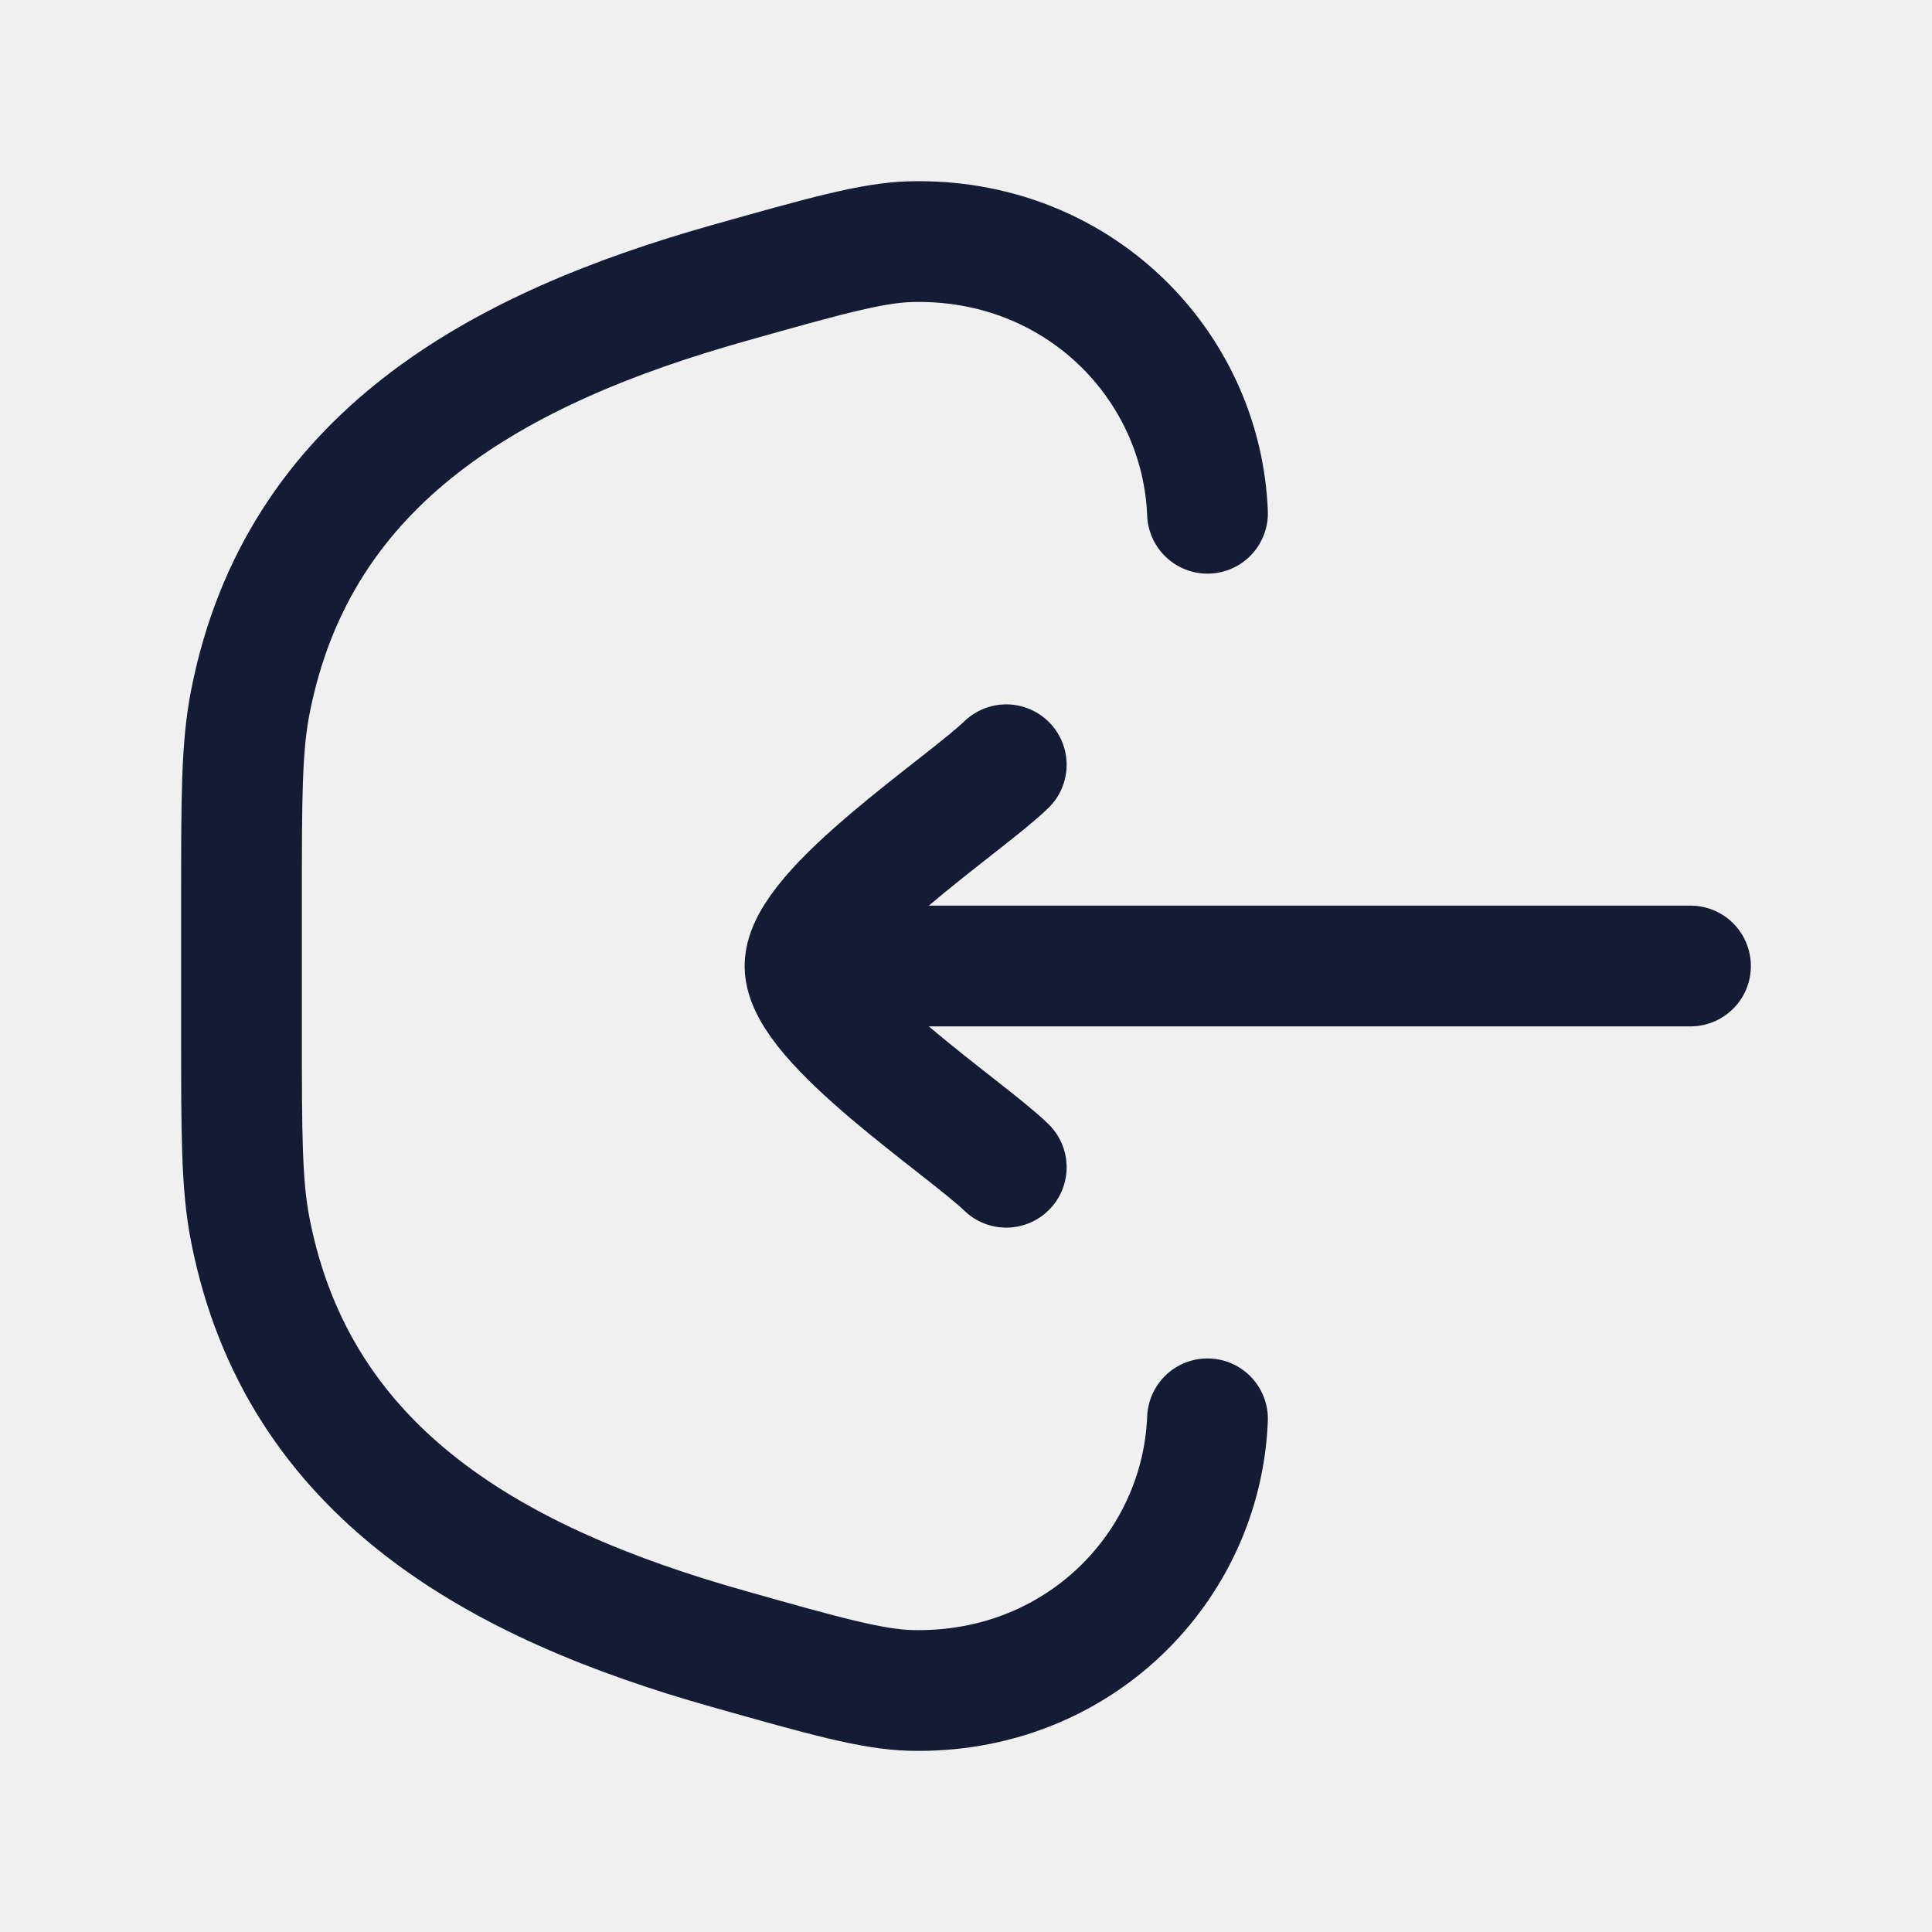
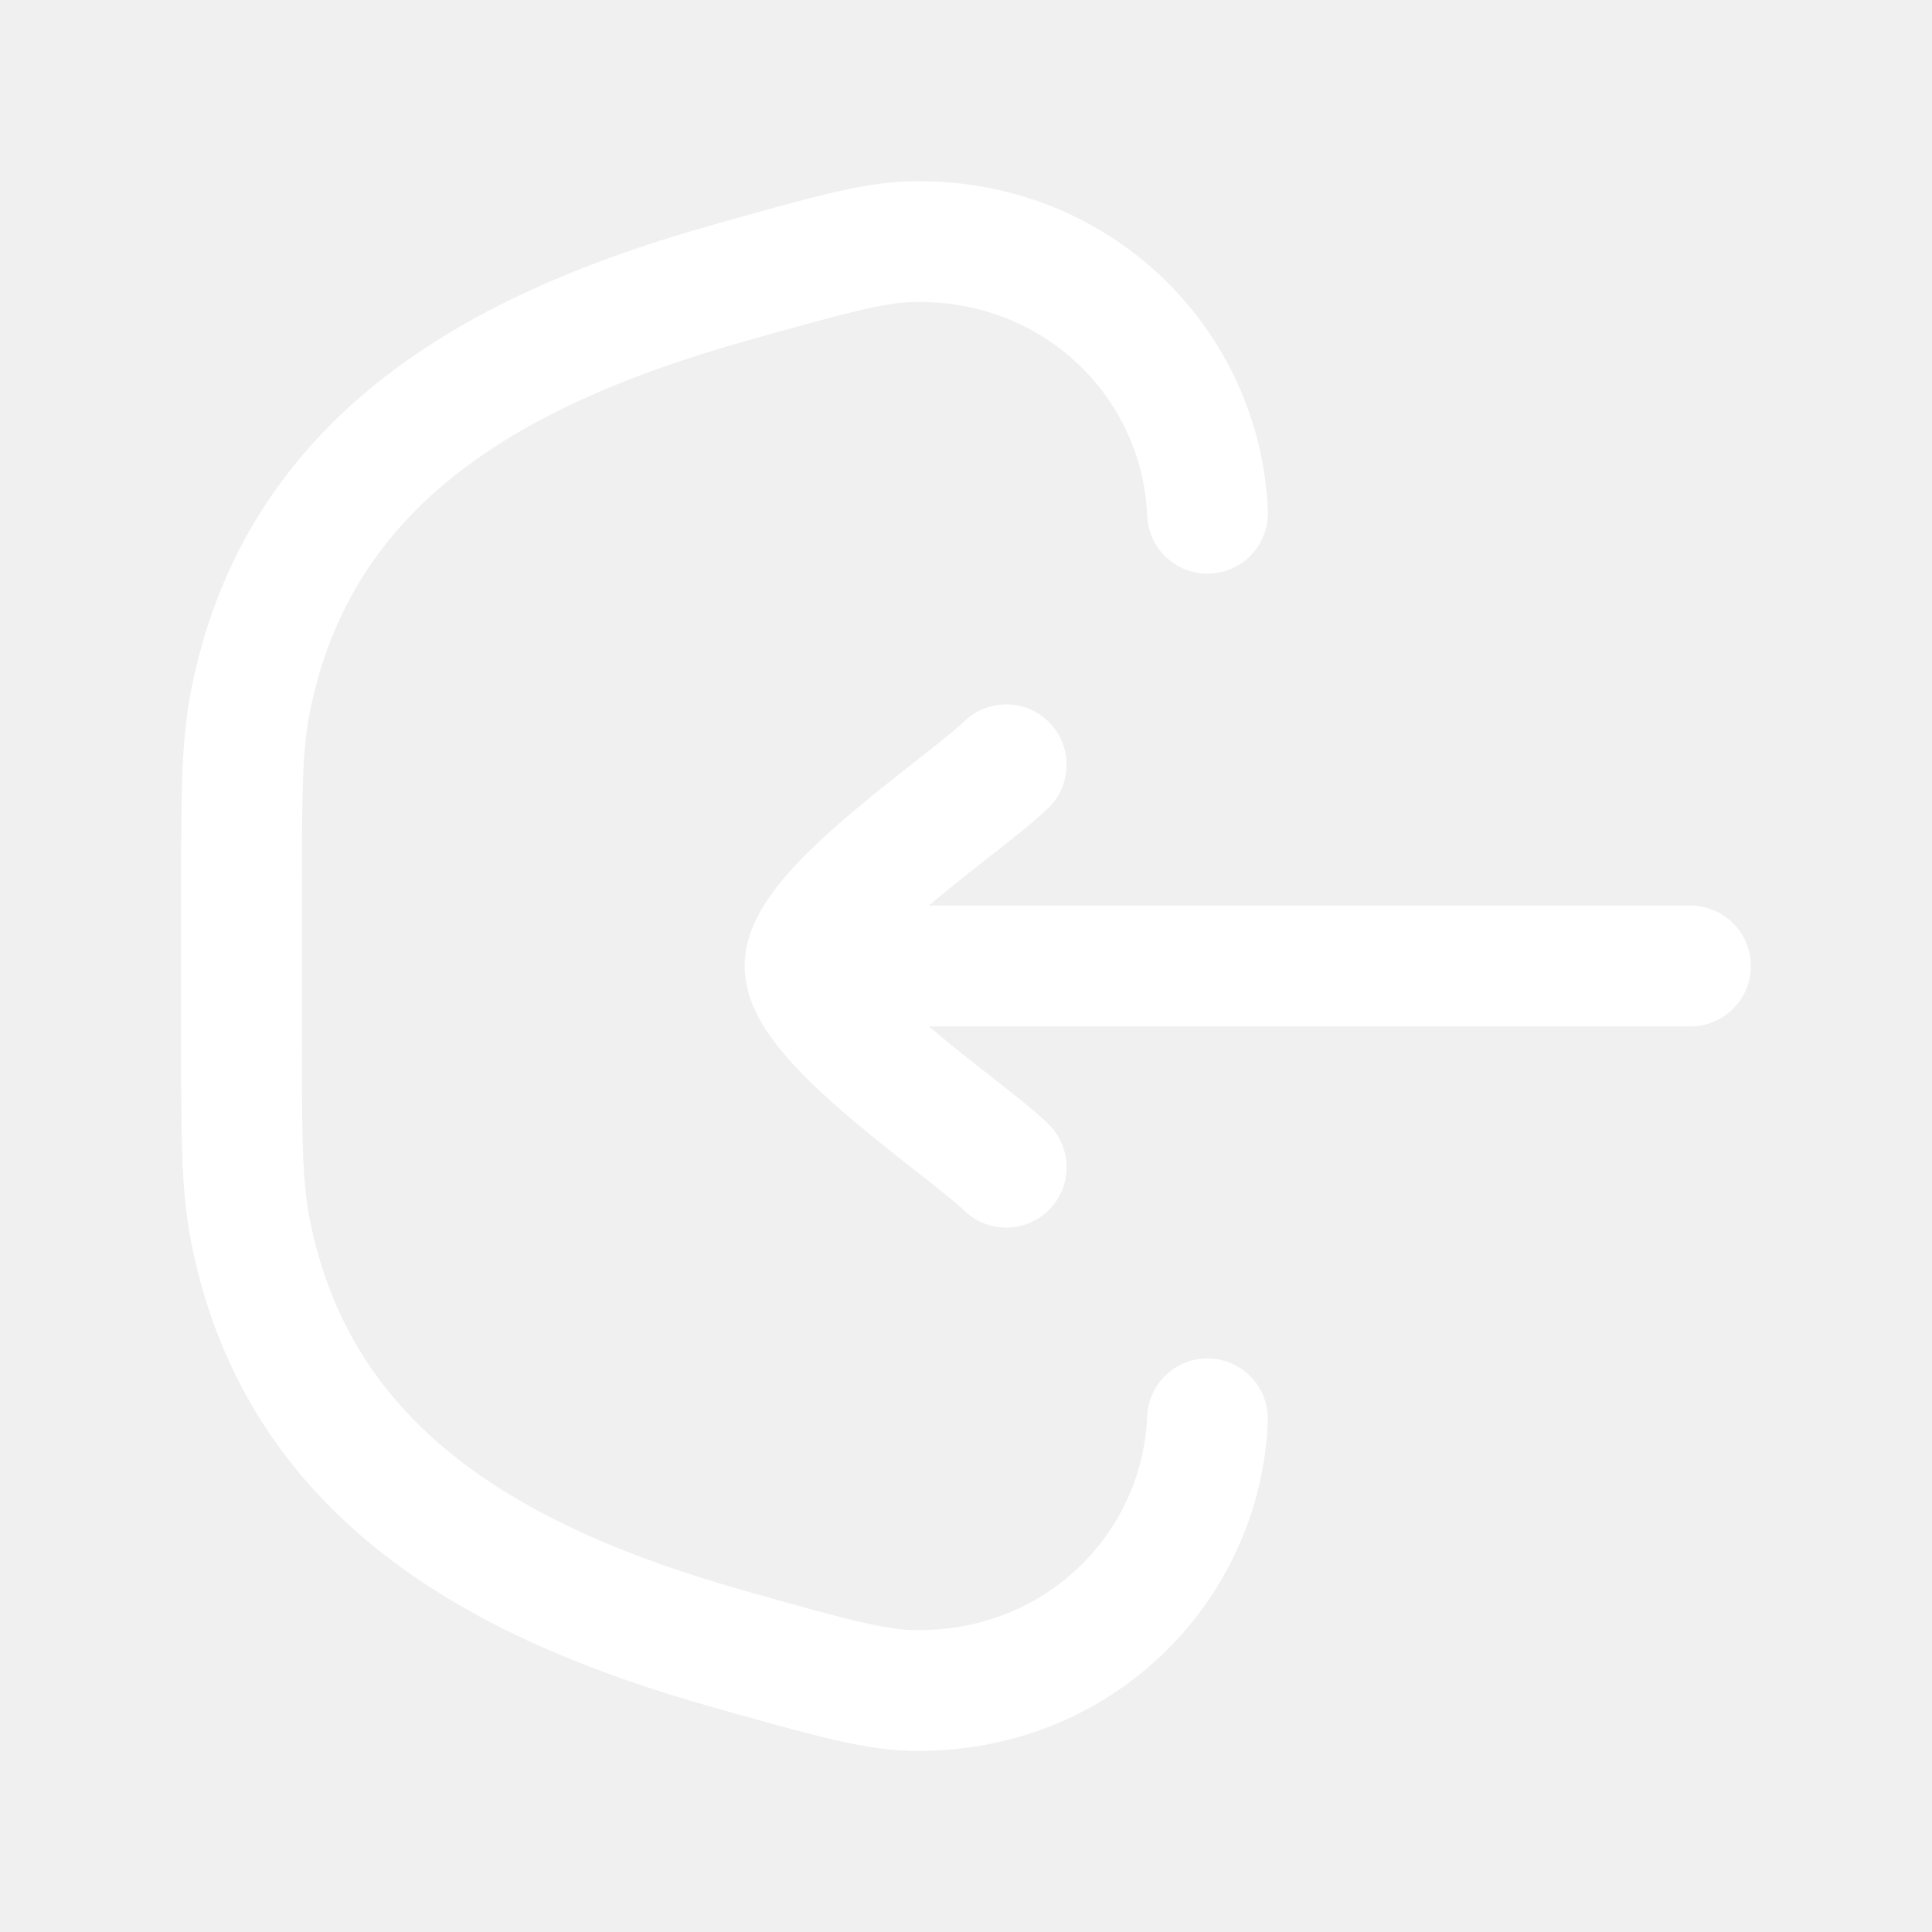
<svg xmlns="http://www.w3.org/2000/svg" fill="none" height="24" viewBox="0 0 24 24" width="24">
-   <g stroke="#141b34" stroke-linecap="round" stroke-width="1.5">
+   <g stroke="#FFFFFF" stroke-linecap="round" stroke-width="1.5">
    <path d="m15 17.625c-.074 1.852-1.617 3.424-3.684 3.374-.481-.012-1.075-.179-2.264-.515-2.862-.807-5.346-2.164-5.942-5.202-.11-.559-.11-1.187-.11-2.444v-1.675c0-1.257 0-1.886.11-2.444.596-3.039 3.08-4.395 5.942-5.202 1.189-.335 1.783-.503 2.264-.515 2.067-.051 3.611 1.522 3.684 3.374" />
    <path d="m10 12h11m-11 0c0-.7 1.994-2.008 2.5-2.5m-2.5 2.5c0 .7 1.994 2.009 2.5 2.5" stroke-linejoin="round" />
  </g>
</svg>
